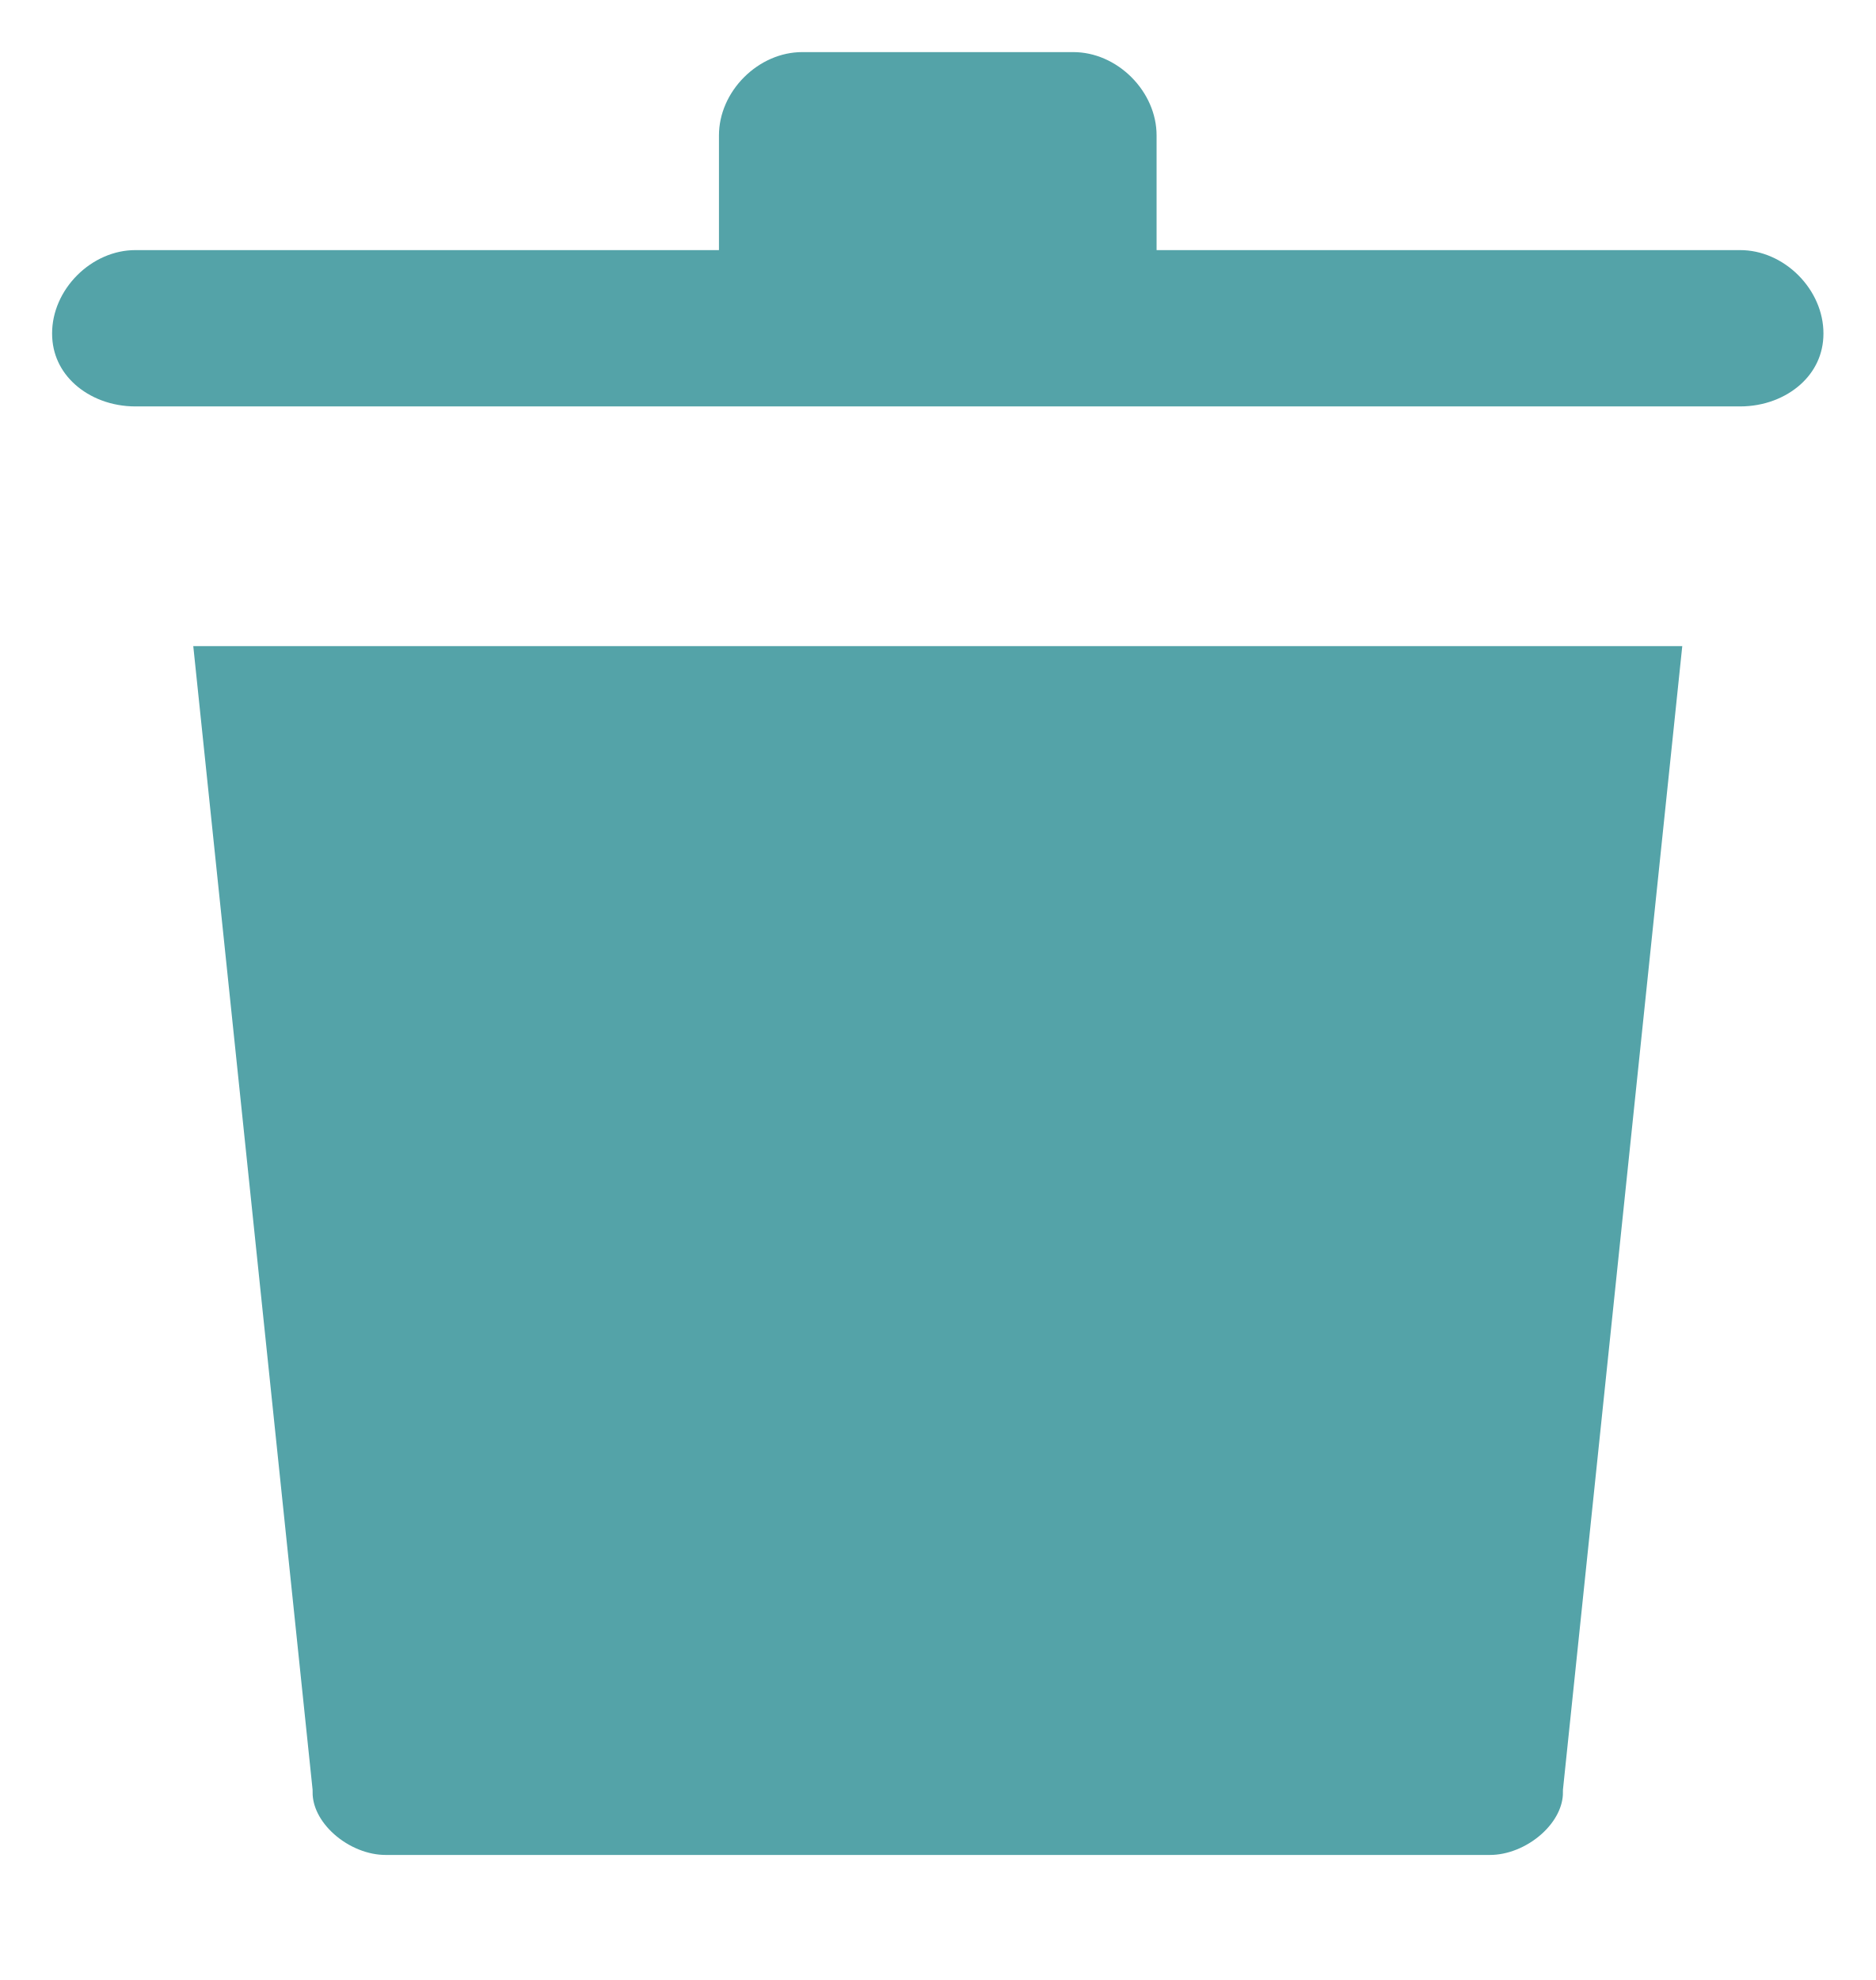
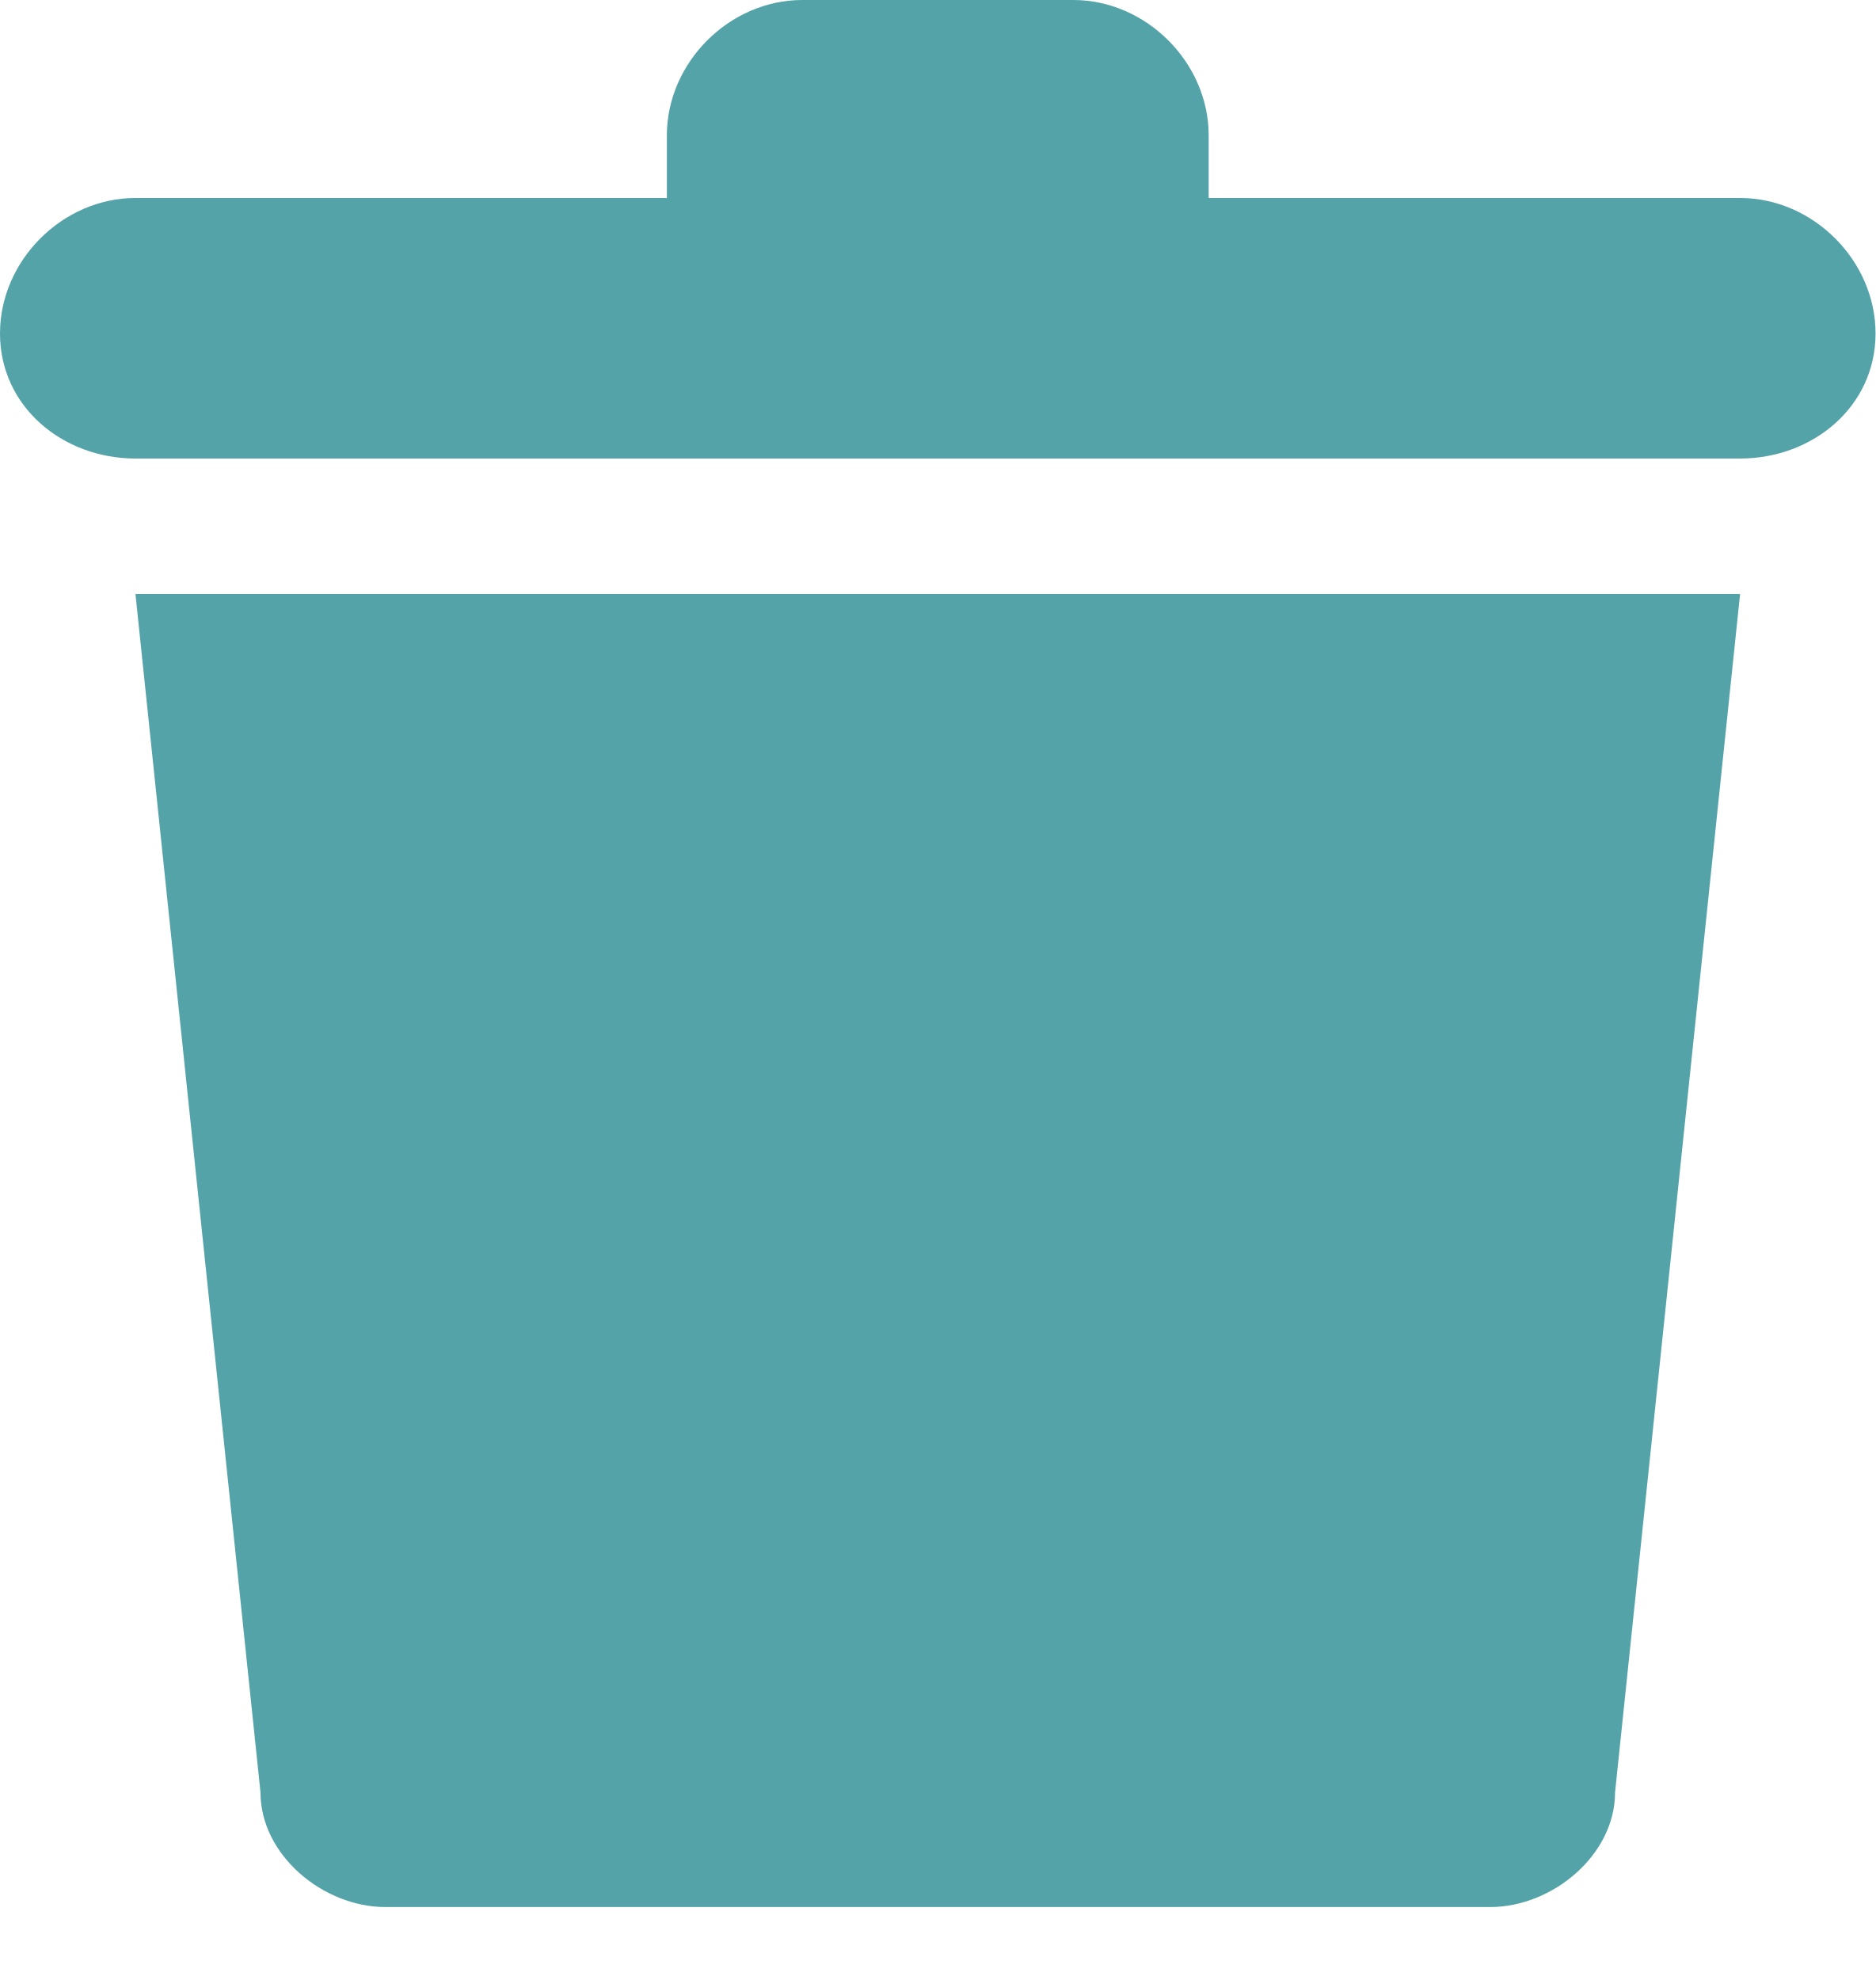
<svg xmlns="http://www.w3.org/2000/svg" width="18" height="19" viewBox="0 0 18 19" fill="none">
-   <path font-family="serif, serif" stroke="rgb(255, 255, 255)" d="M 2.5 17.2 C 2.5 17.8 3.1 18.3 3.7 18.3 H 14.3 C 14.9 18.3 15.5 17.8 15.5 17.2 L 16.7 5.7 H 1.3 L 2.5 17.2 Z" fill="#54a3a8" />
-   <path stroke="rgb(255, 255, 255)" d="M 16.7 1.9 H 11.6 V 1.3 C 11.6 0.6 11 0 10.3 0 H 7.7 C 7 0 6.4 0.6 6.4 1.3 V 1.9 H 1.3 C 0.6 1.9 0 2.5 0 3.2 C 0 3.9 0.6 4.4 1.3 4.4 H 16.7 C 17.4 4.4 18 3.9 18 3.2 C 18 2.5 17.4 1.9 16.7 1.9 Z" fill="#54a3a8" />
+   <path font-family="serif, serif" stroke="none" d="M 2.5 17.2 C 2.5 17.8 3.1 18.3 3.7 18.3 H 14.3 C 14.9 18.3 15.5 17.8 15.5 17.2 L 16.7 5.7 H 1.3 L 2.5 17.2 Z" fill="#54a3a8" />
+   <path stroke="none" d="M 16.7 1.9 H 11.6 V 1.3 C 11.6 0.6 11 0 10.3 0 H 7.7 C 7 0 6.4 0.6 6.4 1.3 V 1.9 H 1.3 C 0.6 1.9 0 2.5 0 3.2 C 0 3.9 0.6 4.4 1.3 4.4 H 16.7 C 17.4 4.4 18 3.9 18 3.2 C 18 2.5 17.4 1.9 16.7 1.9 Z" fill="#54a3a8" />
</svg>
